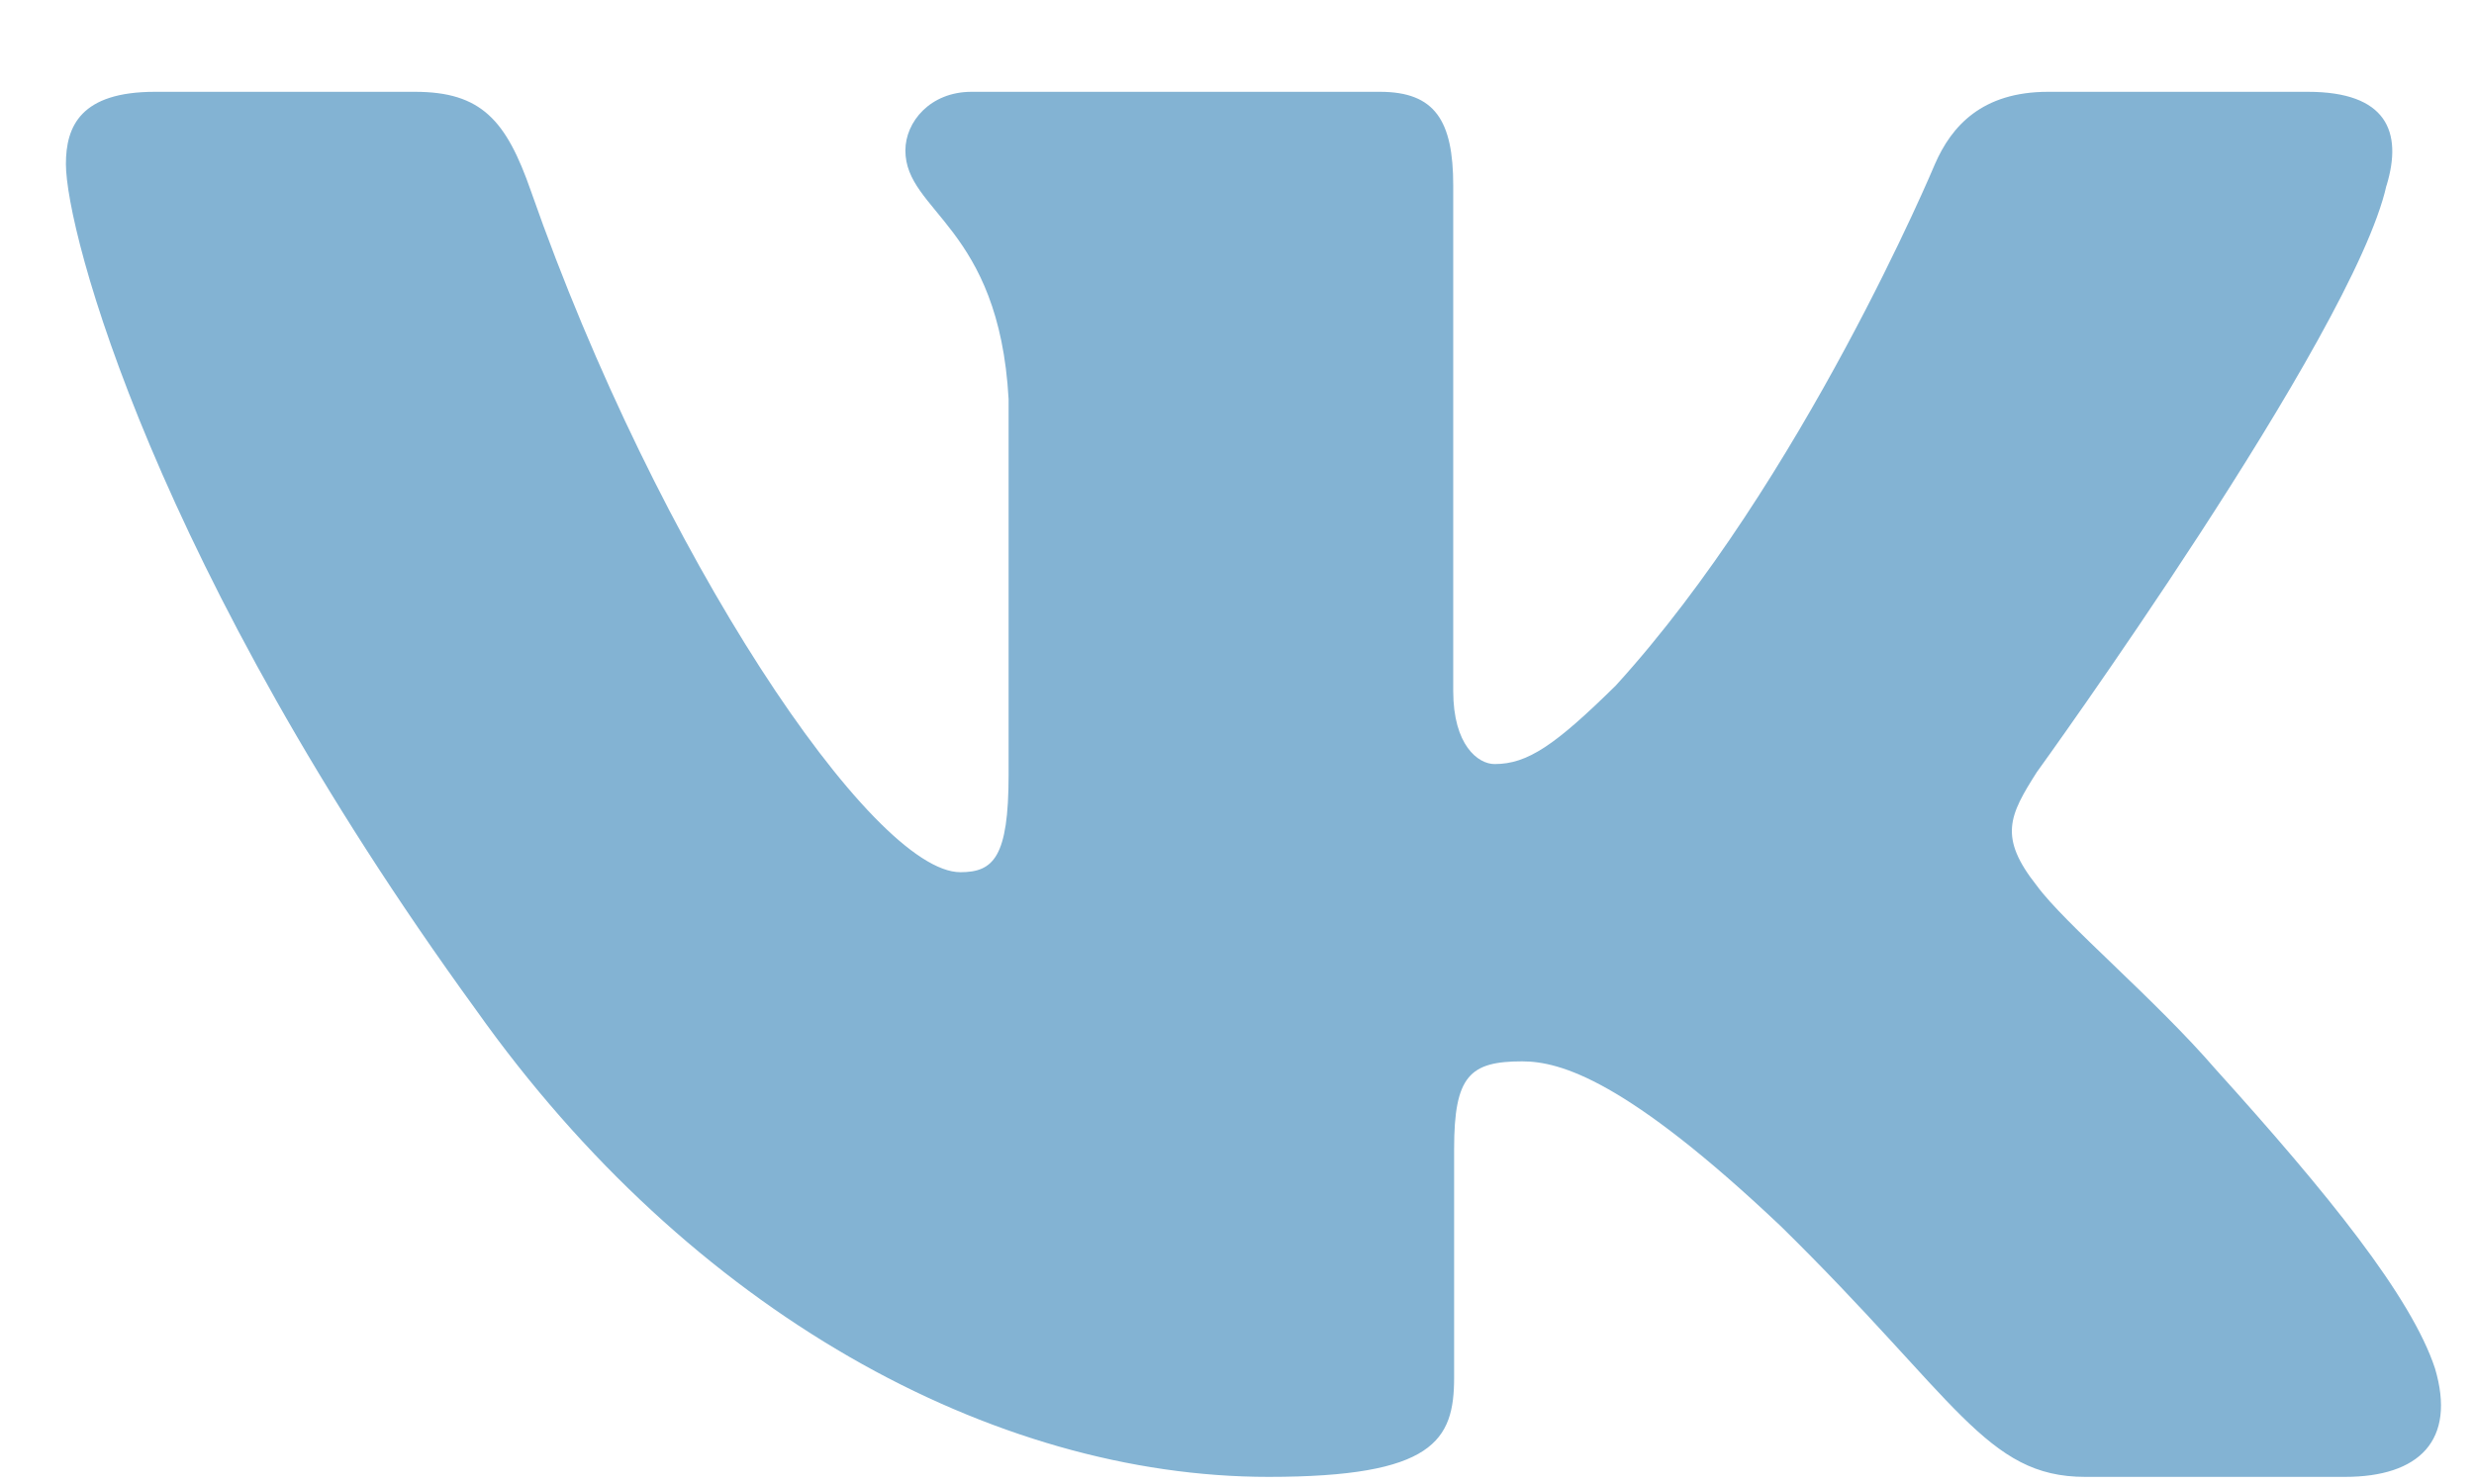
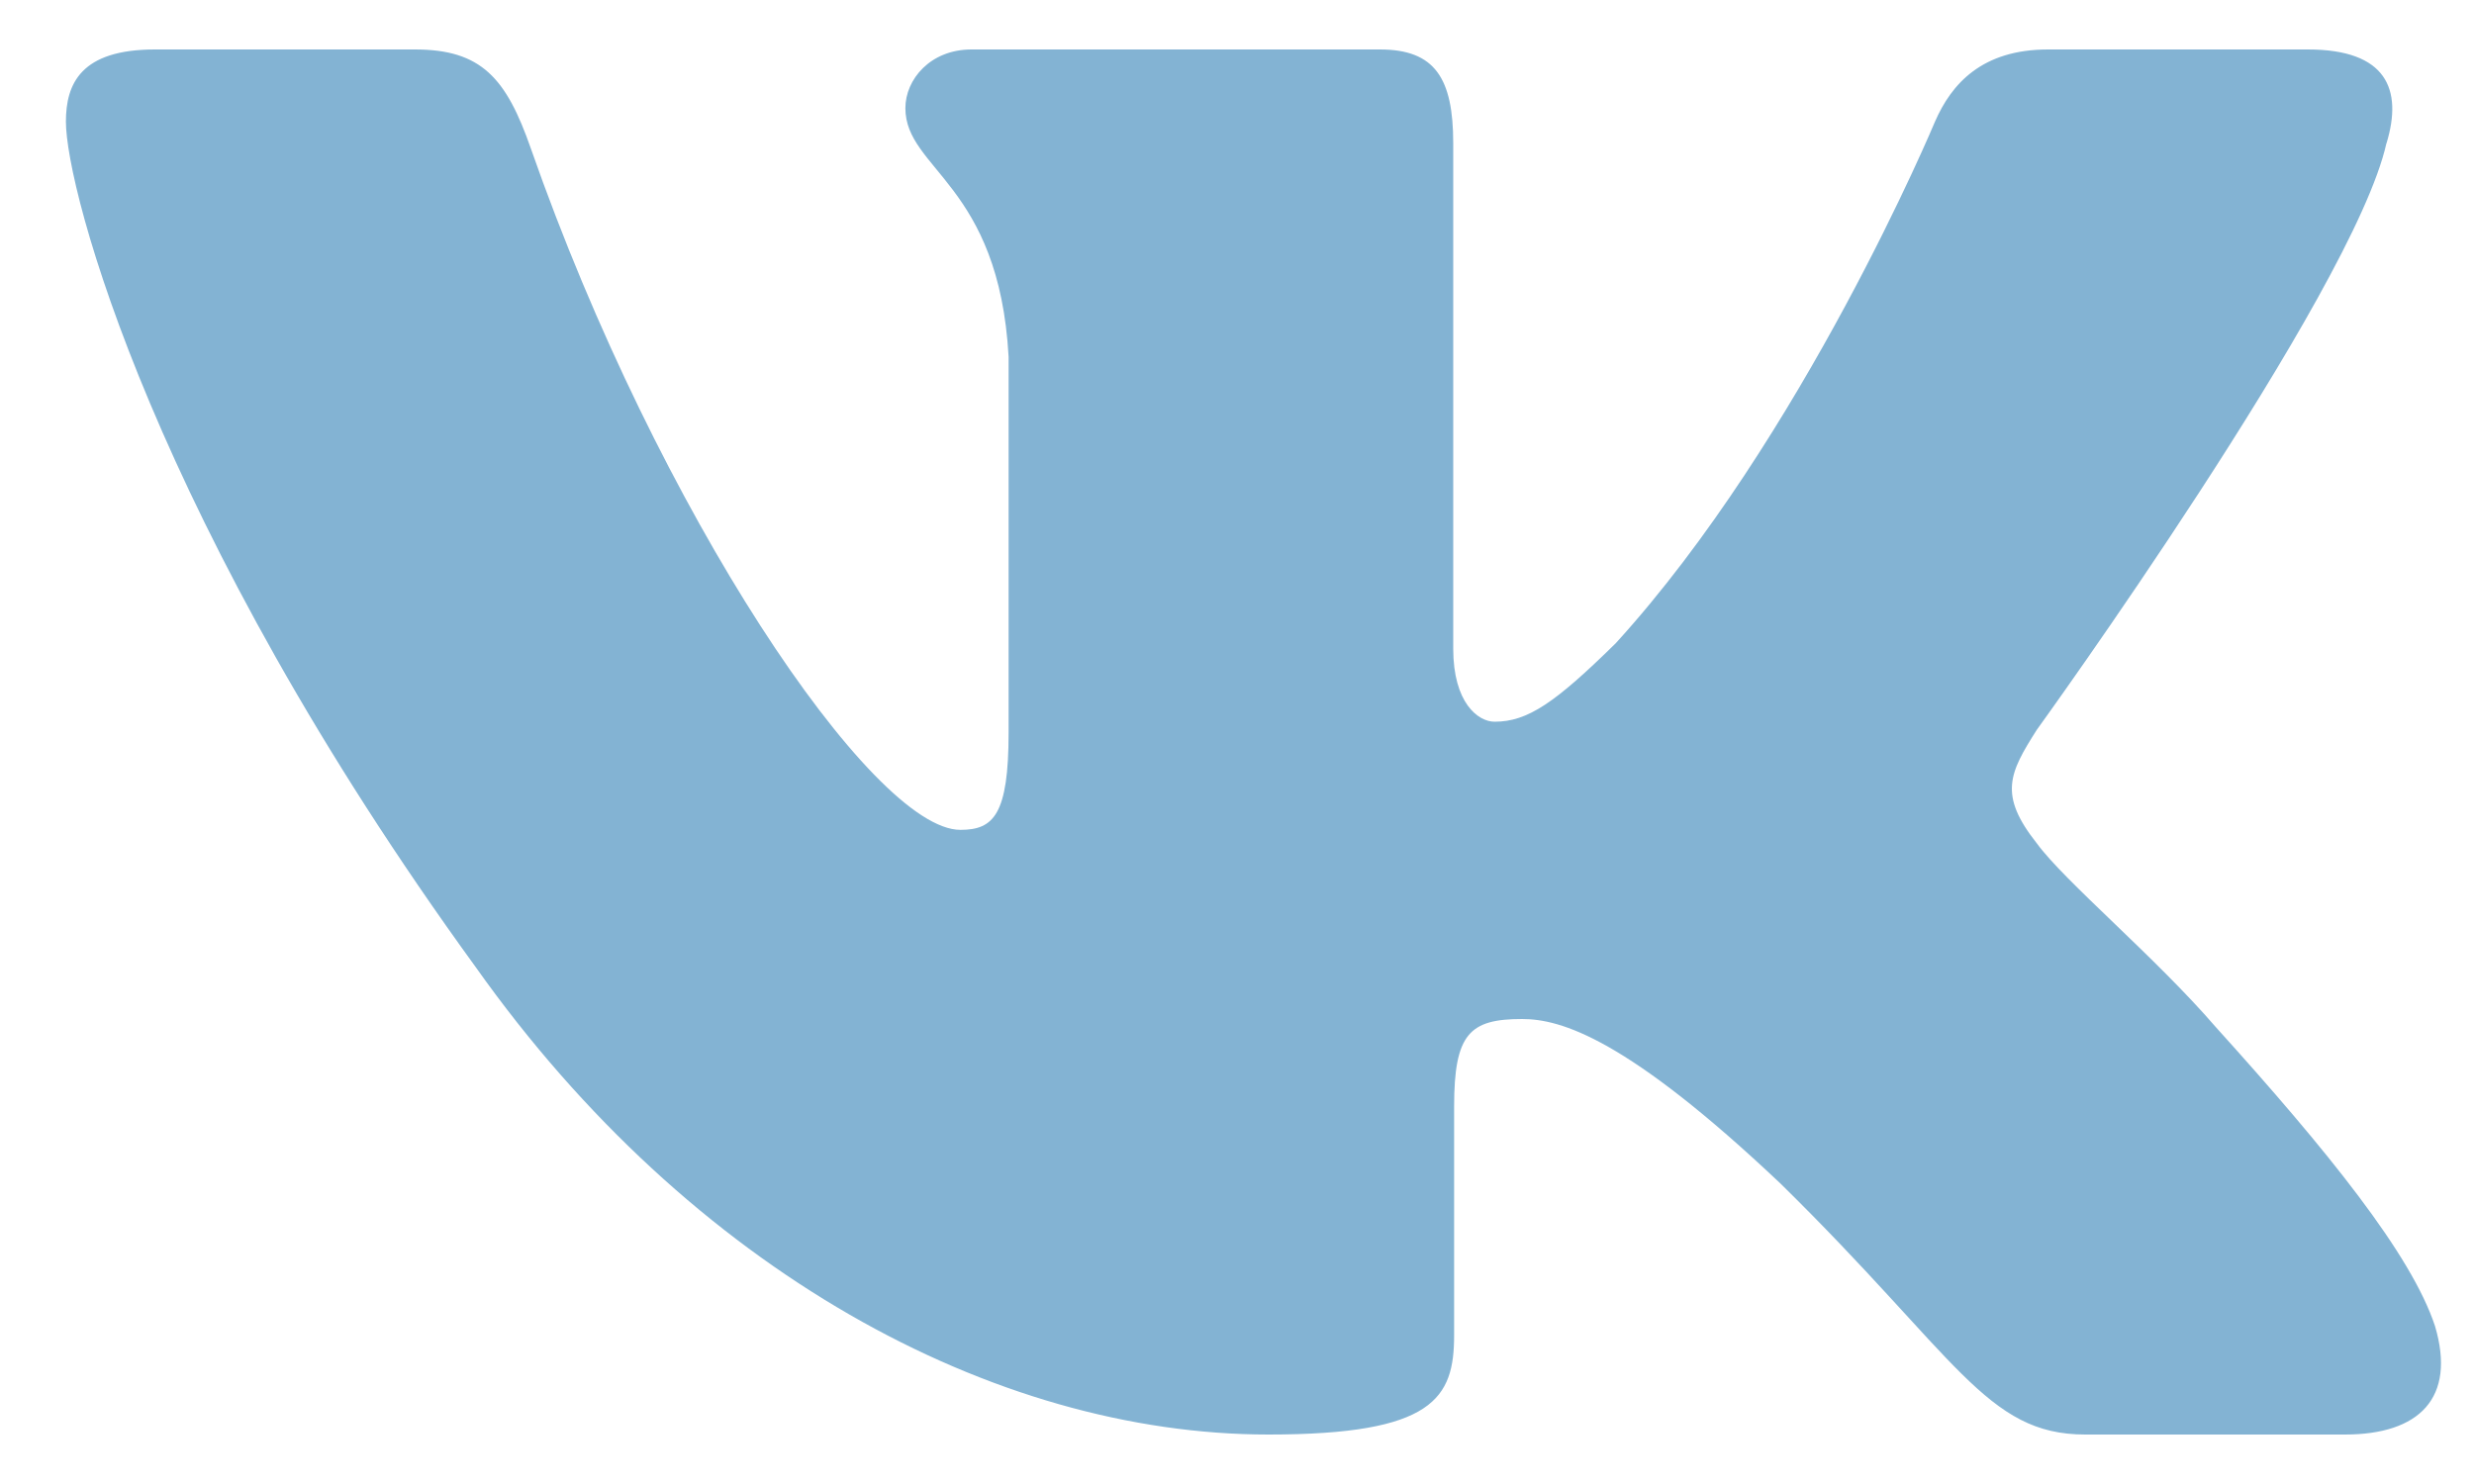
<svg xmlns="http://www.w3.org/2000/svg" width="25" height="15" viewBox="0 0 25 15" fill="none">
-   <path fill-rule="evenodd" clip-rule="evenodd" d="M24.116 1.876C24.282 1.33 24.116 0.928 23.321 0.928H20.696C20.028 0.928 19.72 1.275 19.553 1.658C19.553 1.658 18.218 4.854 16.327 6.93C15.715 7.532 15.437 7.723 15.103 7.723C14.936 7.723 14.685 7.532 14.685 6.985V1.876C14.685 1.22 14.501 0.928 13.945 0.928H9.817C9.4 0.928 9.149 1.232 9.149 1.521C9.149 2.142 10.095 2.286 10.192 4.034V7.832C10.192 8.665 10.039 8.816 9.705 8.816C8.815 8.816 6.65 5.605 5.365 1.931C5.116 1.216 4.864 0.928 4.193 0.928H1.566C0.816 0.928 0.666 1.275 0.666 1.658C0.666 2.34 1.556 5.728 4.811 10.209C6.981 13.269 10.036 14.928 12.819 14.928C14.488 14.928 14.694 14.56 14.694 13.925V11.612C14.694 10.875 14.852 10.728 15.381 10.728C15.771 10.728 16.438 10.92 17.996 12.395C19.776 14.144 20.069 14.928 21.071 14.928H23.696C24.446 14.928 24.822 14.56 24.606 13.832C24.368 13.108 23.518 12.057 22.391 10.81C21.779 10.1 20.861 9.335 20.582 8.952C20.193 8.461 20.304 8.242 20.582 7.805C20.582 7.805 23.782 3.379 24.115 1.876H24.116Z" fill="#83B3D3" />
+   <path fill-rule="evenodd" clip-rule="evenodd" d="M24.116 1.448C24.282 0.902 24.116 0.5 23.321 0.5H20.696C20.028 0.5 19.72 0.847 19.553 1.23C19.553 1.23 18.218 4.426 16.327 6.502C15.715 7.104 15.437 7.295 15.103 7.295C14.936 7.295 14.685 7.104 14.685 6.557V1.448C14.685 0.792 14.501 0.5 13.945 0.5H9.817C9.4 0.5 9.149 0.804 9.149 1.093C9.149 1.714 10.095 1.858 10.192 3.606V7.404C10.192 8.237 10.039 8.388 9.705 8.388C8.815 8.388 6.65 5.177 5.365 1.503C5.116 0.788 4.864 0.5 4.193 0.5H1.566C0.816 0.5 0.666 0.847 0.666 1.23C0.666 1.912 1.556 5.3 4.811 9.781C6.981 12.841 10.036 14.5 12.819 14.5C14.488 14.5 14.694 14.132 14.694 13.497V11.184C14.694 10.447 14.852 10.3 15.381 10.3C15.771 10.3 16.438 10.492 17.996 11.967C19.776 13.716 20.069 14.5 21.071 14.5H23.696C24.446 14.5 24.822 14.132 24.606 13.404C24.368 12.68 23.518 11.629 22.391 10.382C21.779 9.672 20.861 8.907 20.582 8.524C20.193 8.033 20.304 7.814 20.582 7.377C20.582 7.377 23.782 2.951 24.115 1.448H24.116Z" fill="#83B3D3" />
</svg>
